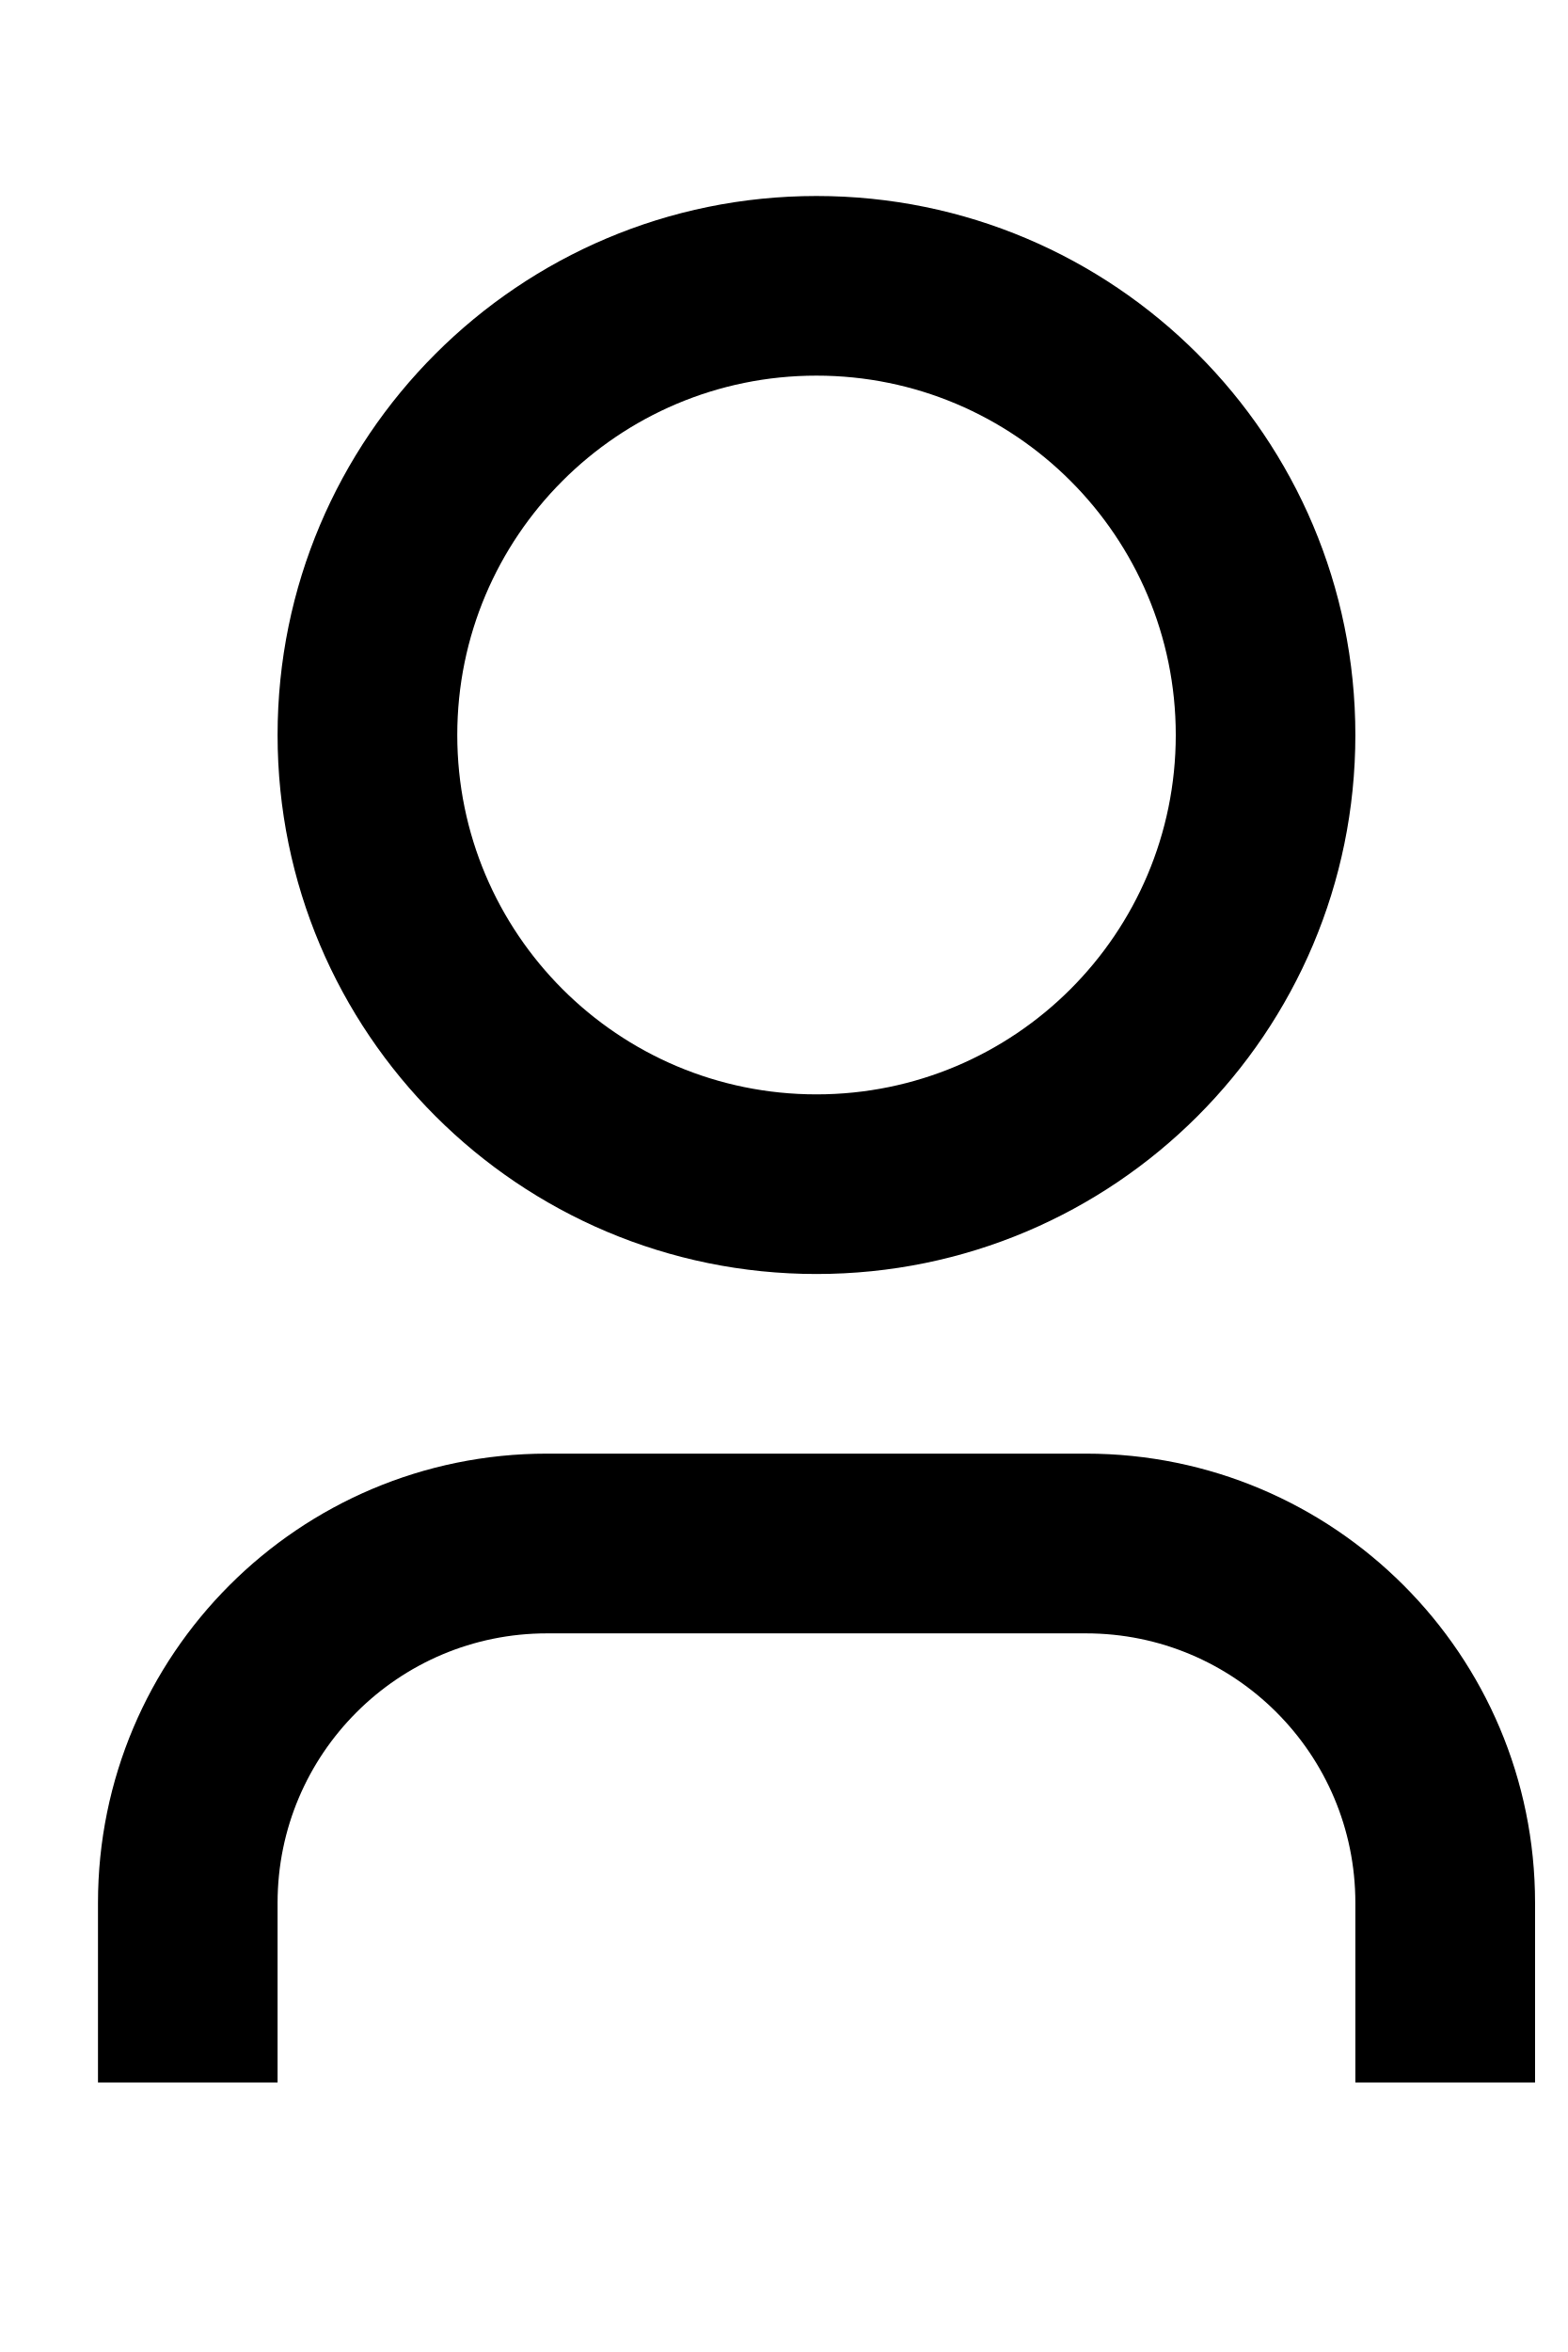
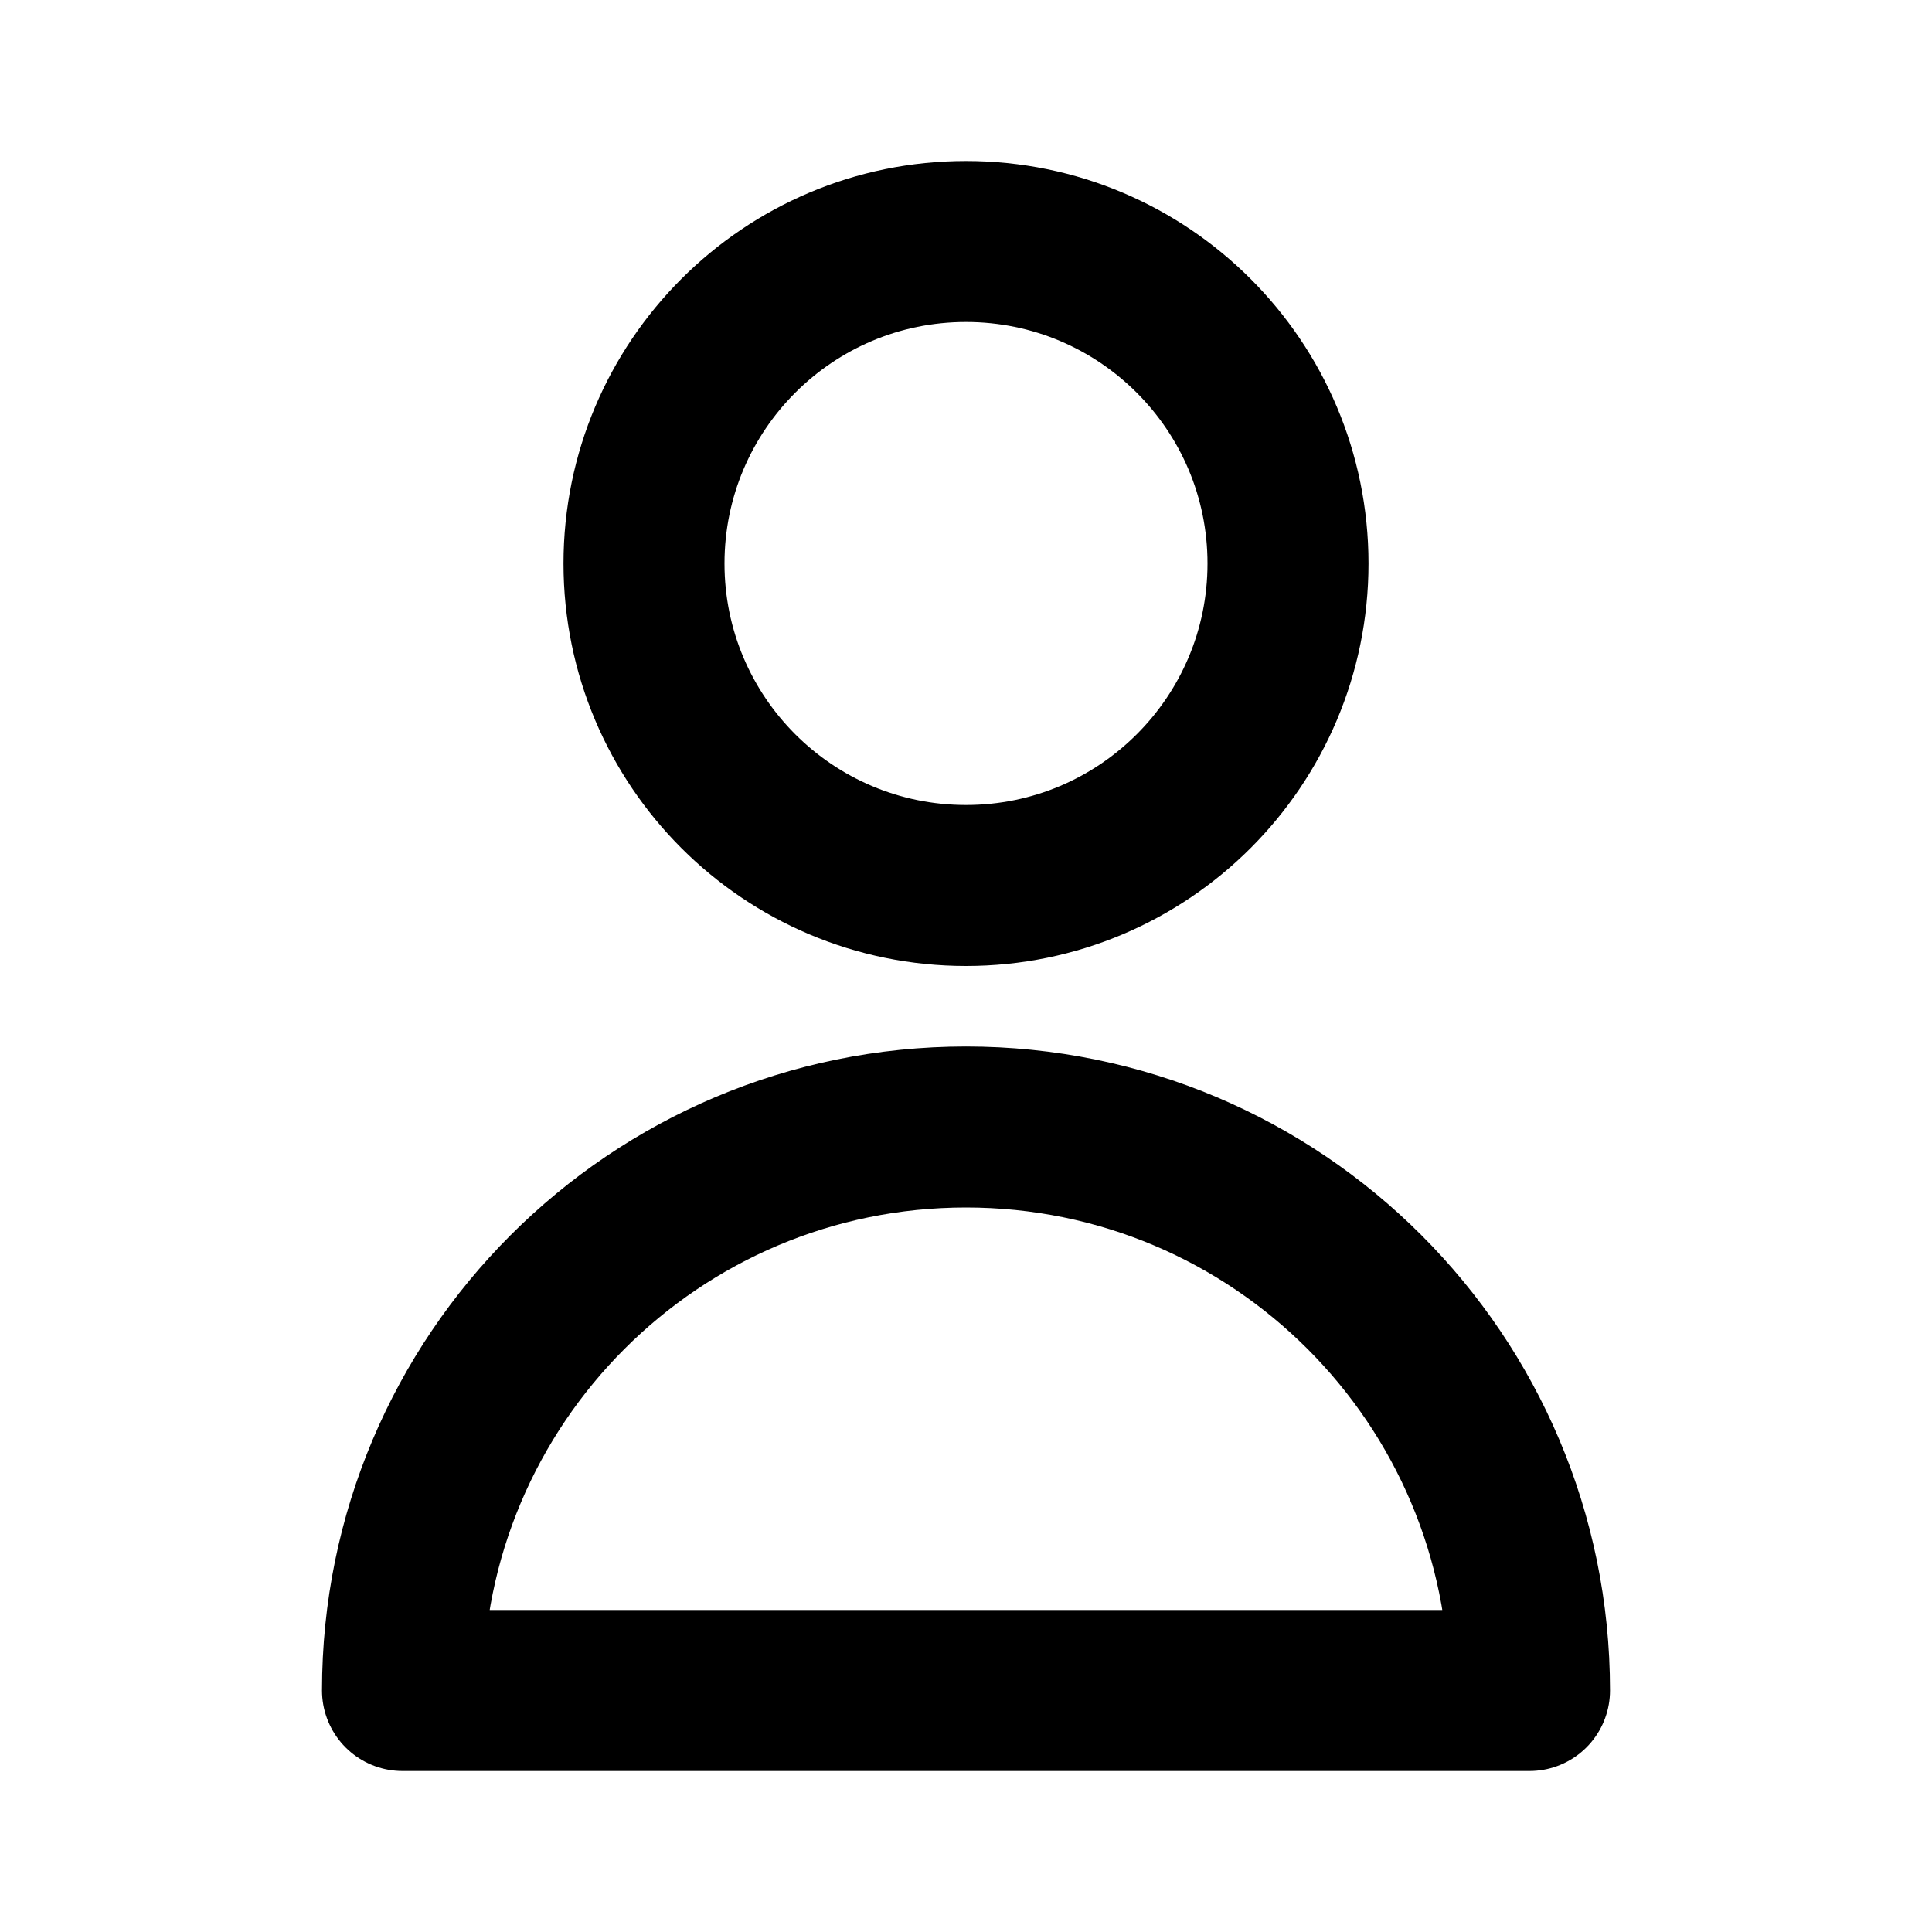
- <svg xmlns="http://www.w3.org/2000/svg" width="16" height="24" viewBox="0 0 16 24" fill="none">
-   <path d="M15.667 21.25H13.833V19.417C13.833 17.898 12.602 16.667 11.083 16.667H5.583C4.065 16.667 2.833 17.898 2.833 19.417V21.25H1V19.417C1 16.885 3.052 14.833 5.583 14.833H11.083C13.615 14.833 15.667 16.885 15.667 19.417V21.25ZM8.333 13C5.296 13 2.833 10.538 2.833 7.5C2.833 4.462 5.296 2 8.333 2C11.371 2 13.833 4.462 13.833 7.5C13.833 10.538 11.371 13 8.333 13ZM8.333 11.167C10.358 11.167 12 9.525 12 7.5C12 5.475 10.358 3.833 8.333 3.833C6.308 3.833 4.667 5.475 4.667 7.5C4.667 9.525 6.308 11.167 8.333 11.167Z" fill="black" />
+ <svg xmlns="http://www.w3.org/2000/svg" width="800px" height="800px" viewBox="0 0 24 24" fill="none">
+   <path d="M16 7C16 9.209 14.209 11 12 11C9.791 11 8 9.209 8 7C8 4.791 9.791 3 12 3C14.209 3 16 4.791 16 7Z" stroke="#000000" stroke-width="2" stroke-linecap="round" stroke-linejoin="round" />
+   <path d="M12 14C8.134 14 5 17.134 5 21H19C19 17.134 15.866 14 12 14Z" stroke="#000000" stroke-width="2" stroke-linecap="round" stroke-linejoin="round" />
</svg>
